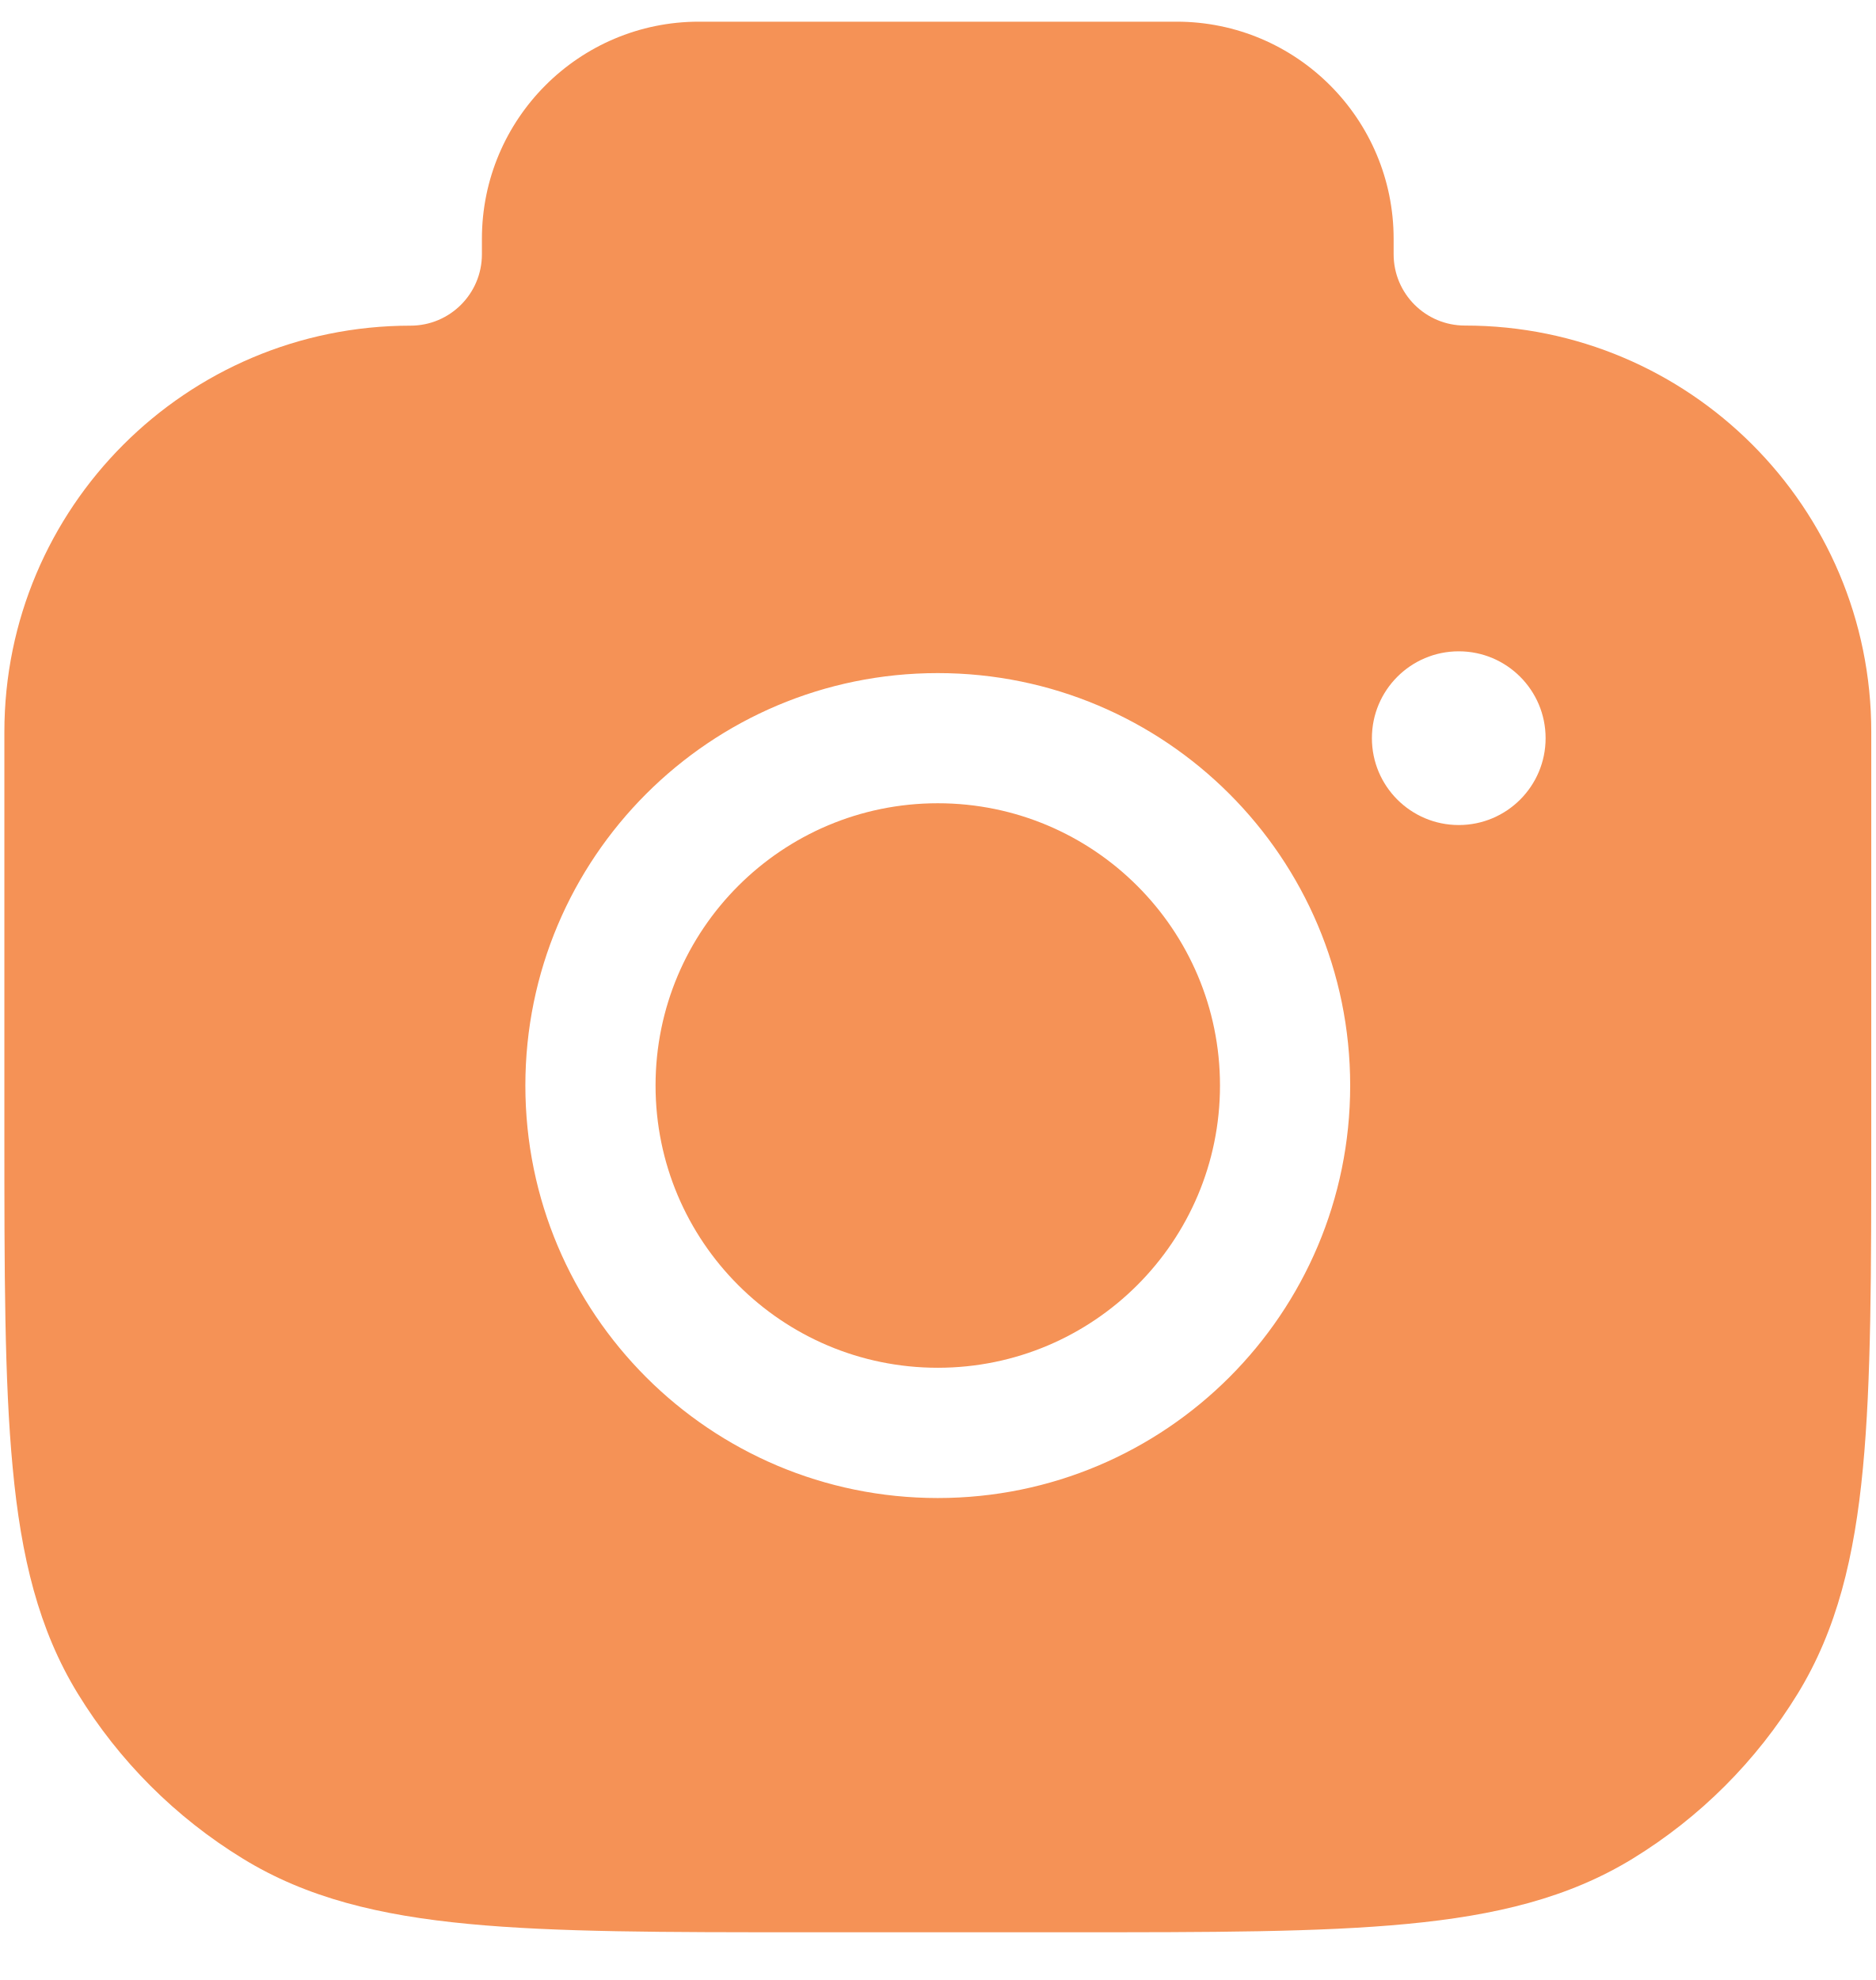
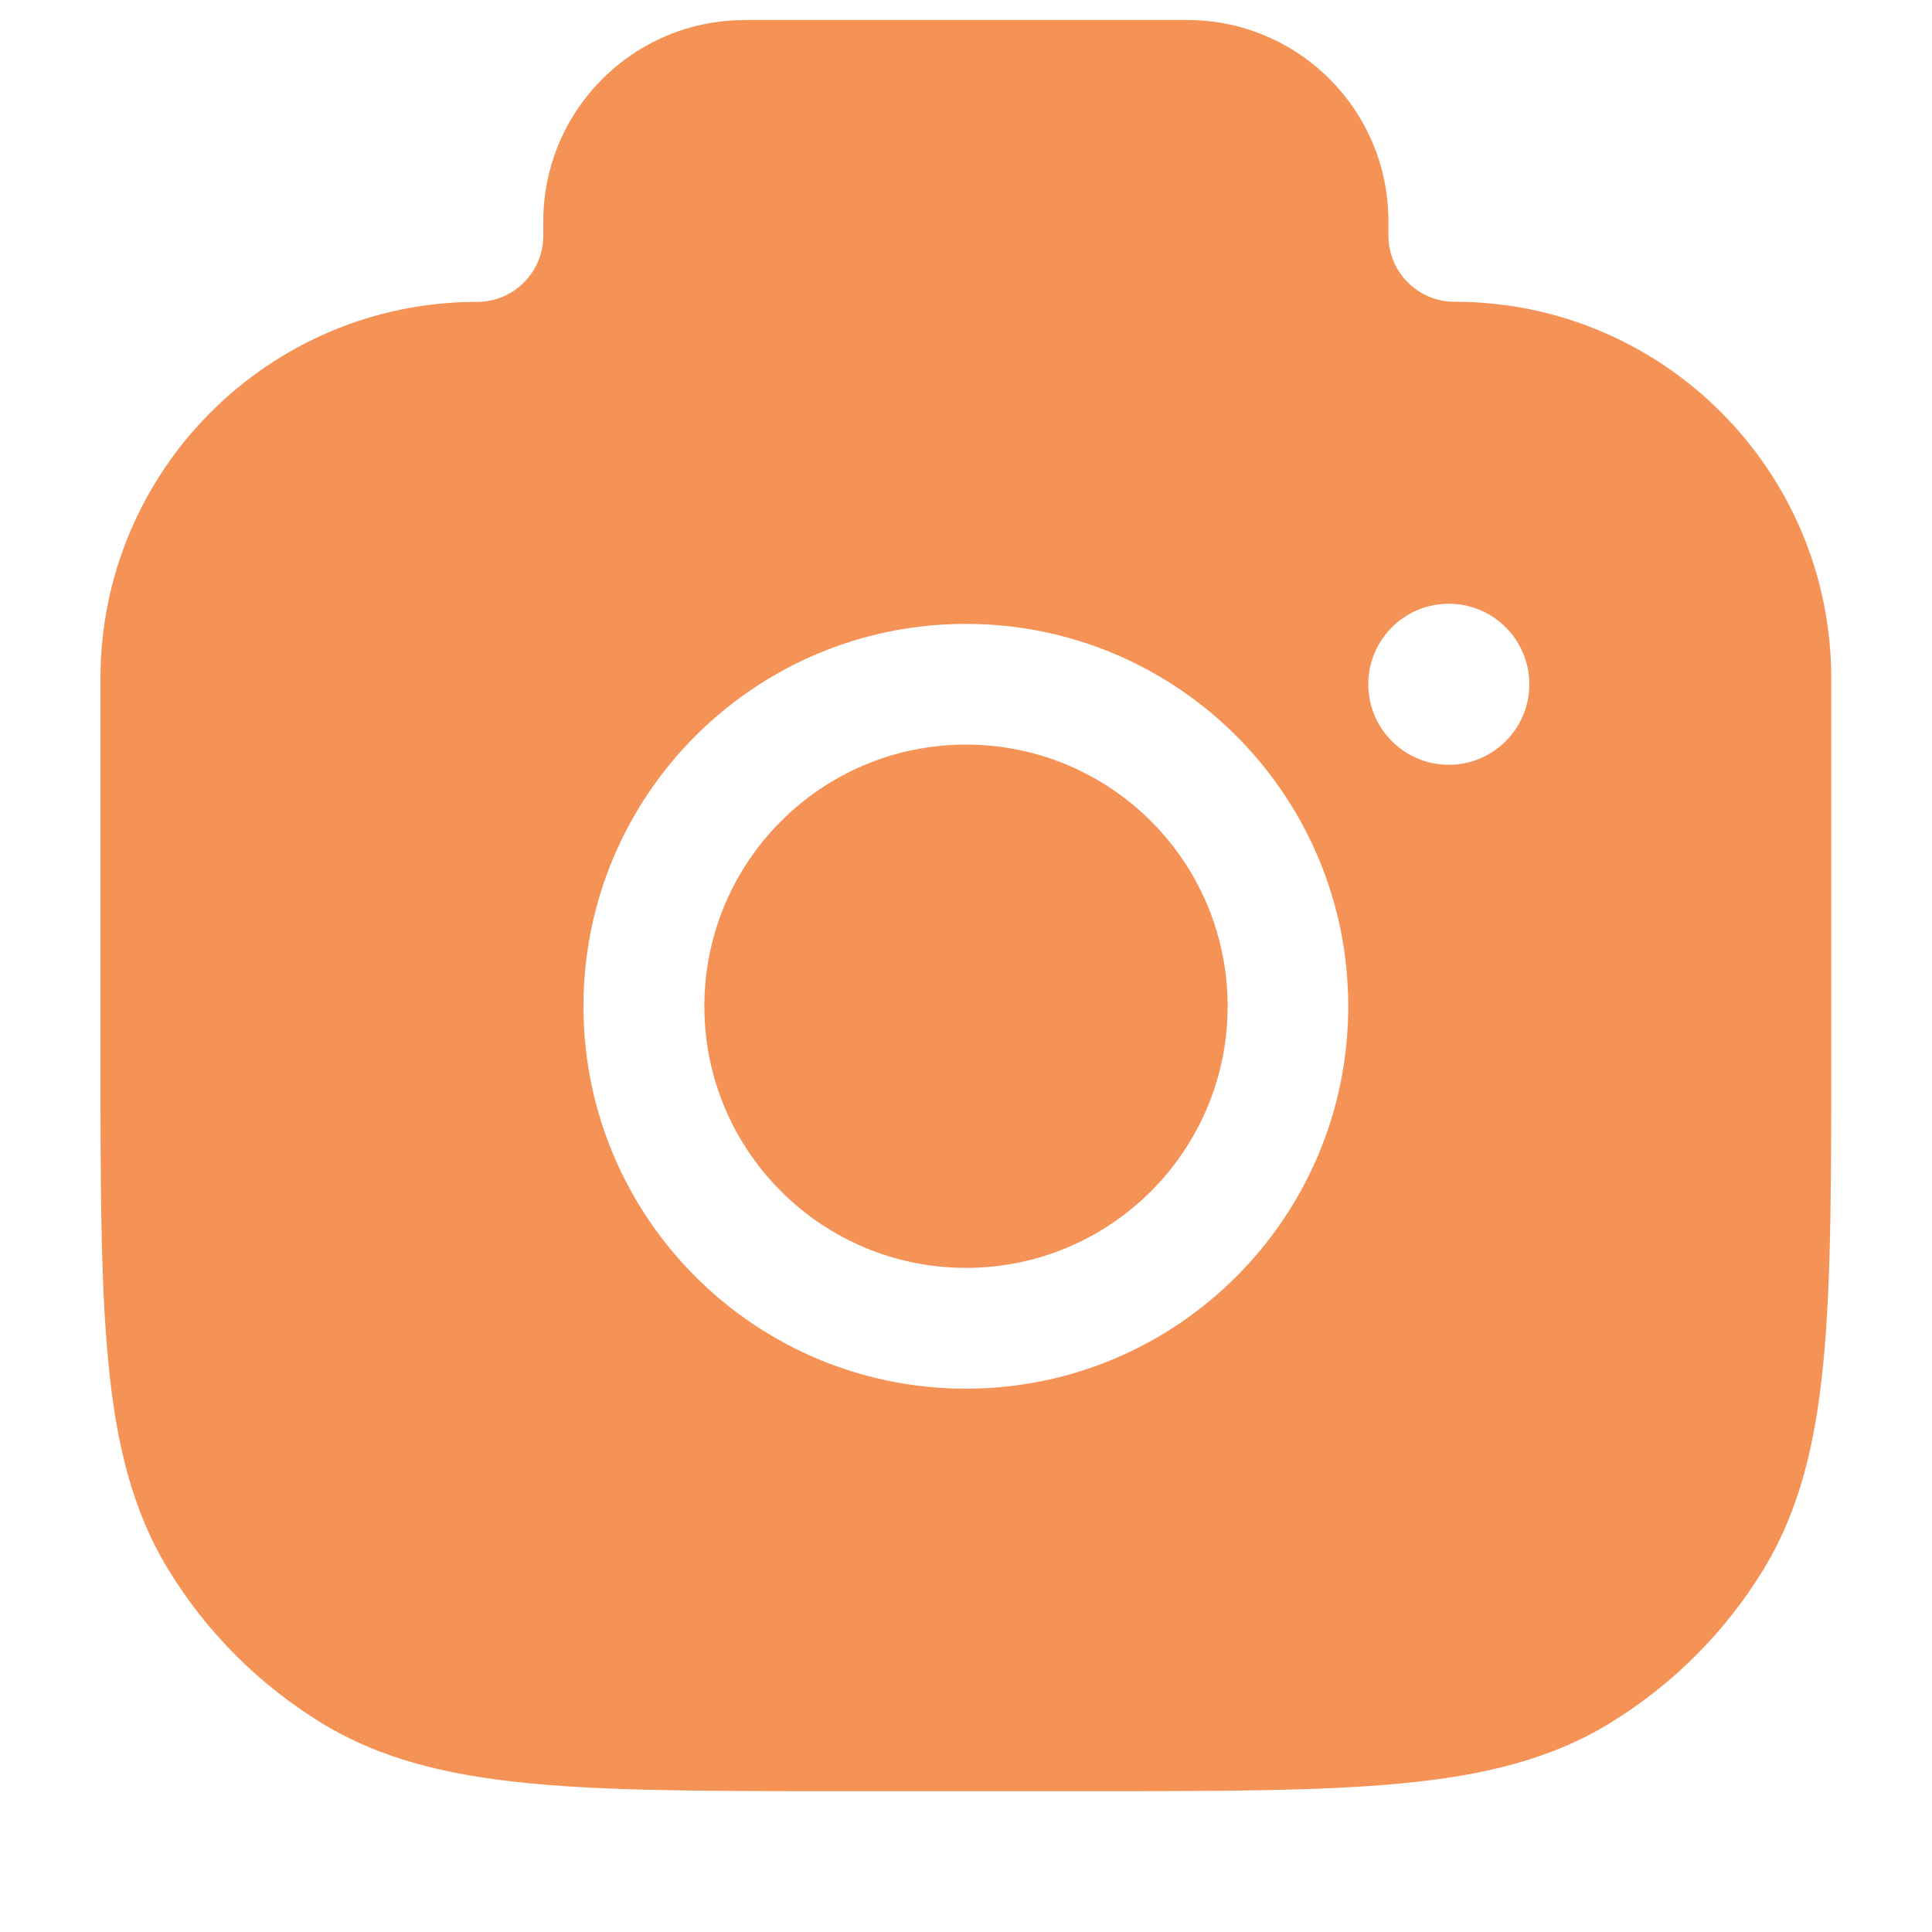
- <svg xmlns="http://www.w3.org/2000/svg" width="18" height="19" fill="none">
-   <path fill="#F59256" d="M9 7.708a2.708 2.708 0 1 0 0 5.417 2.708 2.708 0 0 0 0-5.417Z" />
-   <path fill="#F59256" fill-rule="evenodd" d="M6.708.208c-1.15 0-2.083.933-2.083 2.084v.148a.685.685 0 0 1-.685.685A3.899 3.899 0 0 0 .042 7.024v3.842c0 1.336 0 2.384.08 3.22.08.854.248 1.552.626 2.168a4.792 4.792 0 0 0 1.582 1.581c.615.378 1.314.546 2.167.627.837.08 1.884.08 3.22.08h2.566c1.336 0 2.383 0 3.22-.08.853-.081 1.552-.25 2.167-.627a4.792 4.792 0 0 0 1.582-1.581c.378-.616.546-1.315.627-2.168.08-.836.08-1.884.08-3.22V7.024a3.899 3.899 0 0 0-3.9-3.9.684.684 0 0 1-.684-.684v-.148c0-1.151-.933-2.084-2.083-2.084H6.708ZM5.042 10.417a3.958 3.958 0 1 1 7.916 0 3.958 3.958 0 0 1-7.916 0ZM14 7.917a.833.833 0 1 1 0-1.667.833.833 0 0 1 0 1.667Z" clip-rule="evenodd" />
+ <svg xmlns="http://www.w3.org/2000/svg" width="20" height="20" fill="none">
+   <path fill="#F59256" d="M10 7.708a2.708 2.708 0 1 0 0 5.417 2.708 2.708 0 0 0 0-5.417Z" />
+   <path fill="#F59256" fill-rule="evenodd" d="M7.708.208c-1.15 0-2.084.933-2.084 2.084v.149a.685.685 0 0 1-.684.684A3.899 3.899 0 0 0 1.04 7.024v3.842c0 1.336 0 2.384.08 3.22.08.854.249 1.552.626 2.168a4.792 4.792 0 0 0 1.582 1.582c.616.377 1.314.545 2.167.626.837.08 1.884.08 3.22.08h2.566c1.336 0 2.384 0 3.22-.08.854-.08 1.552-.249 2.168-.626a4.792 4.792 0 0 0 1.582-1.582c.377-.616.545-1.314.626-2.167.08-.837.08-1.884.08-3.22V7.023a3.899 3.899 0 0 0-3.9-3.899.685.685 0 0 1-.684-.684v-.15c0-1.15-.932-2.083-2.083-2.083H7.708ZM6.04 10.417a3.958 3.958 0 1 1 7.917 0 3.958 3.958 0 0 1-7.917 0Zm8.958-2.5a.833.833 0 1 1 0-1.667.833.833 0 0 1 0 1.667Z" clip-rule="evenodd" />
</svg>
